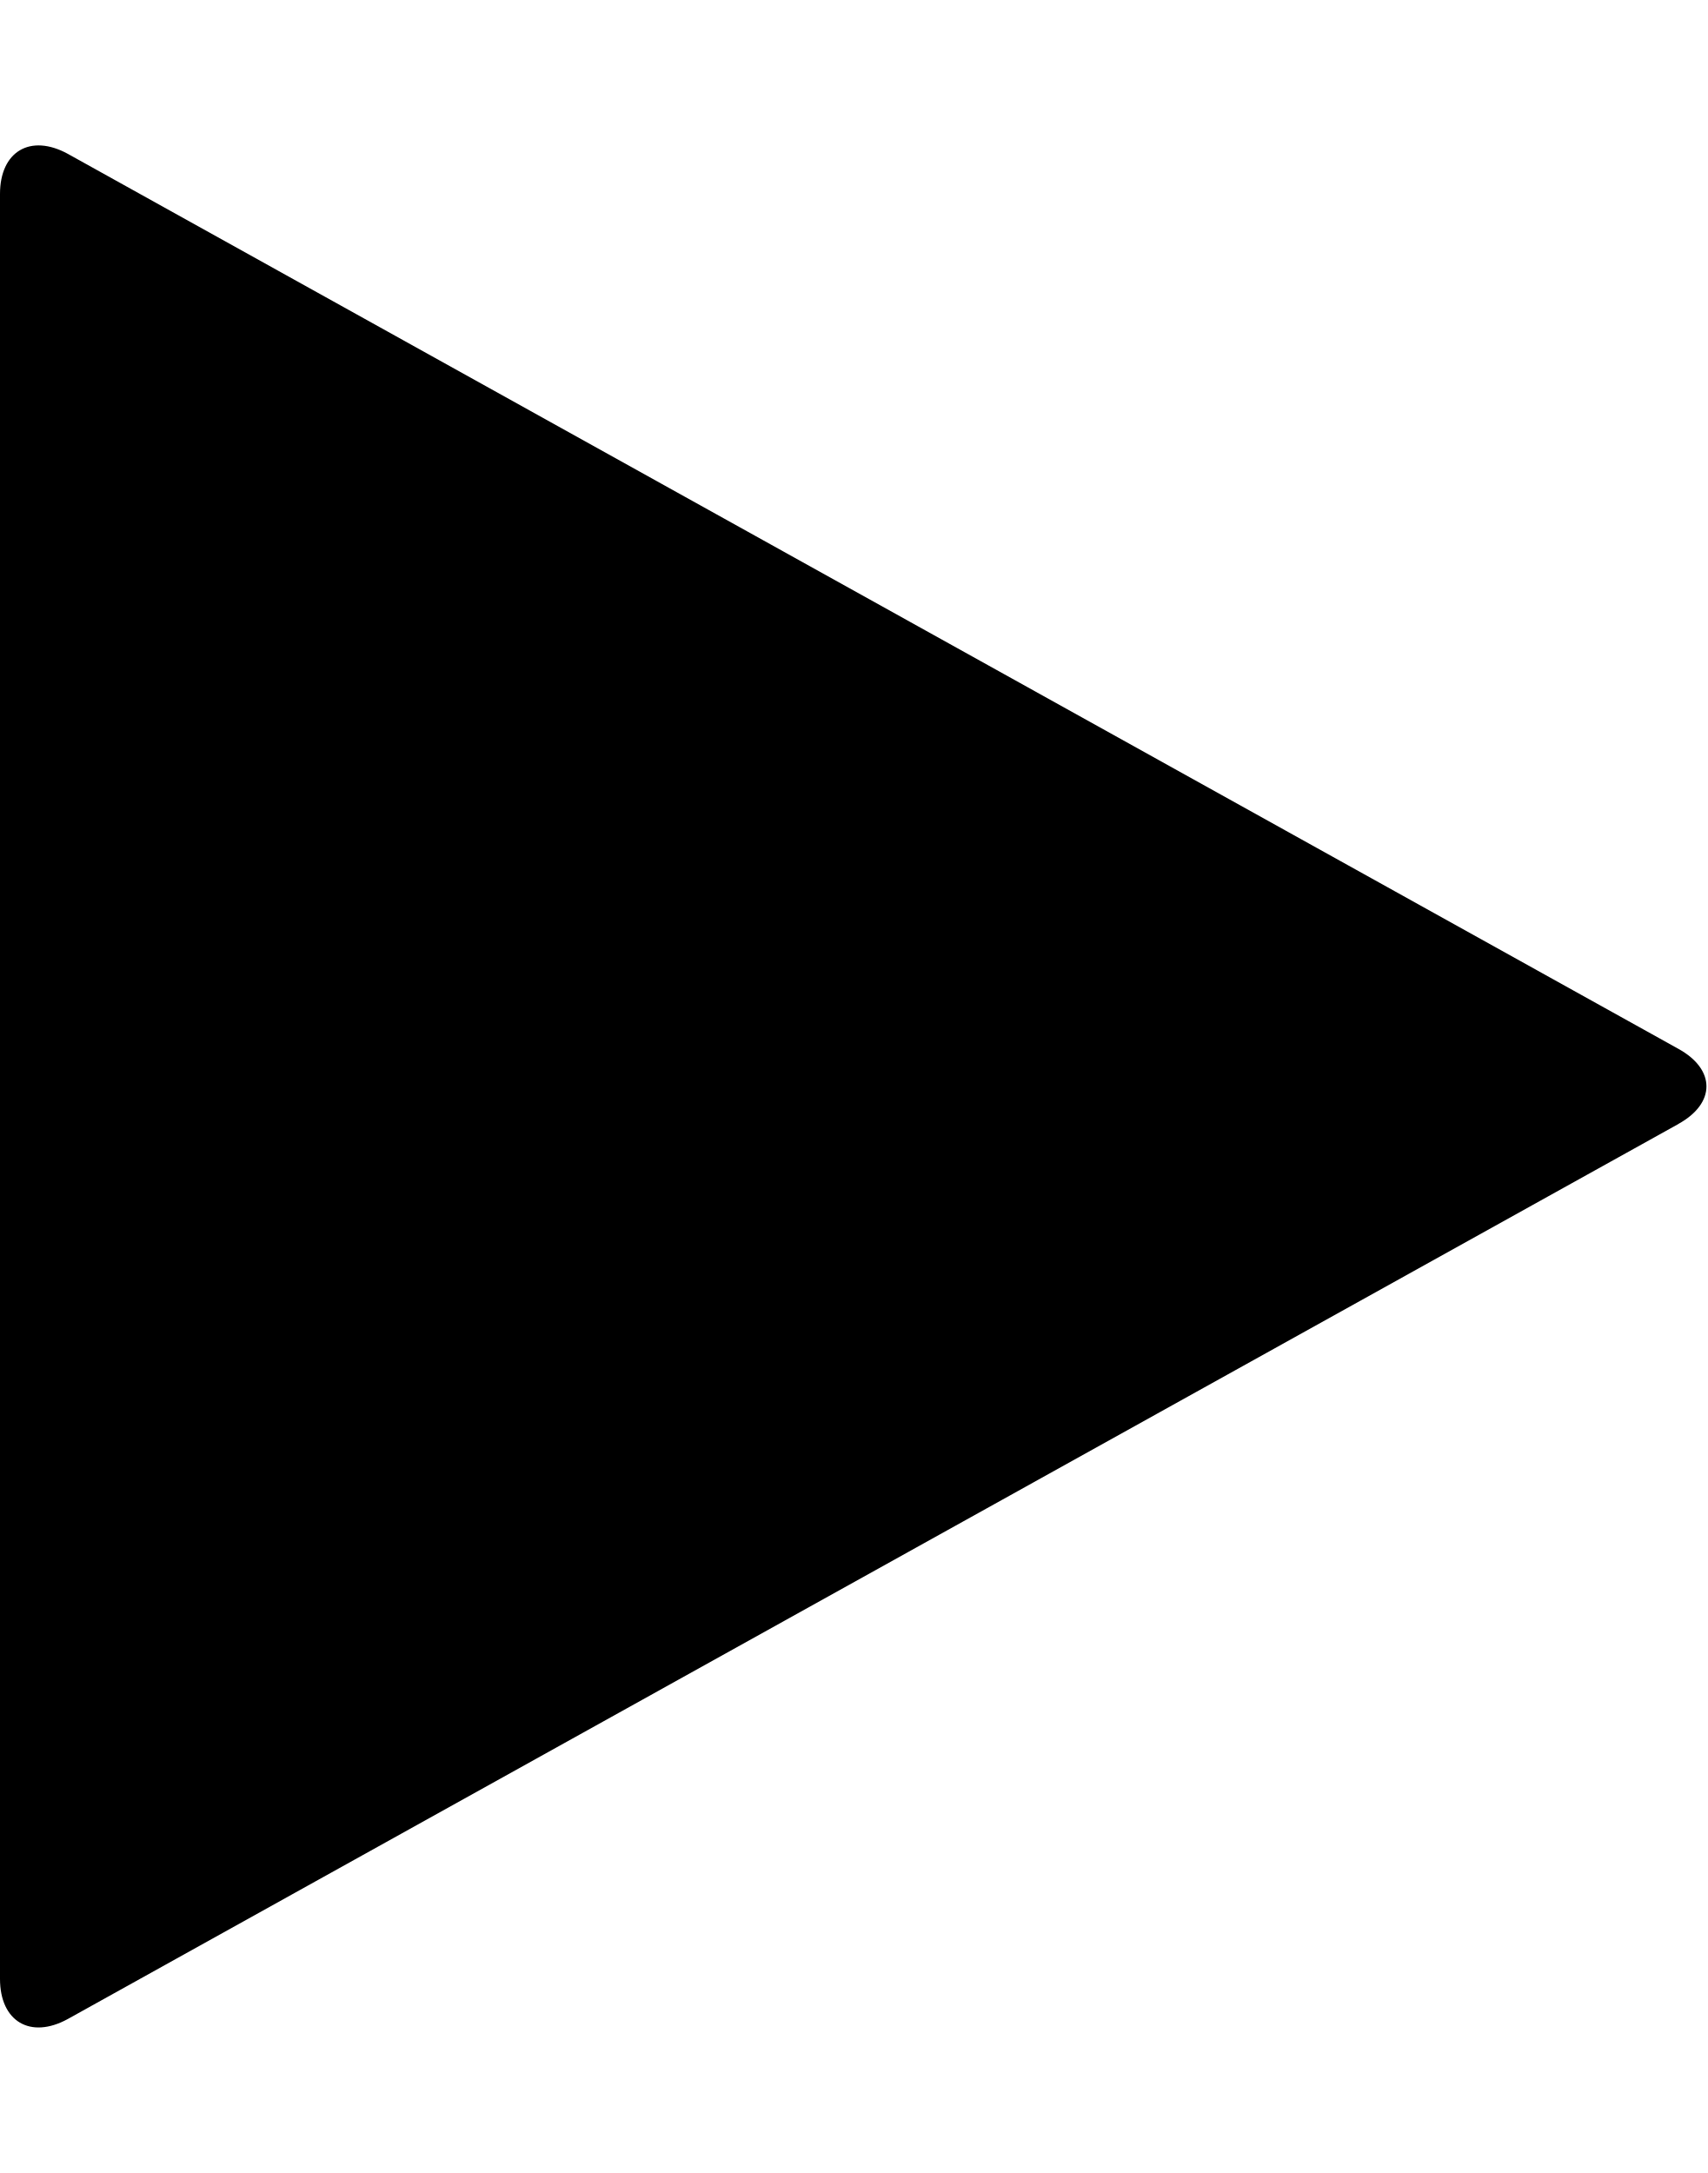
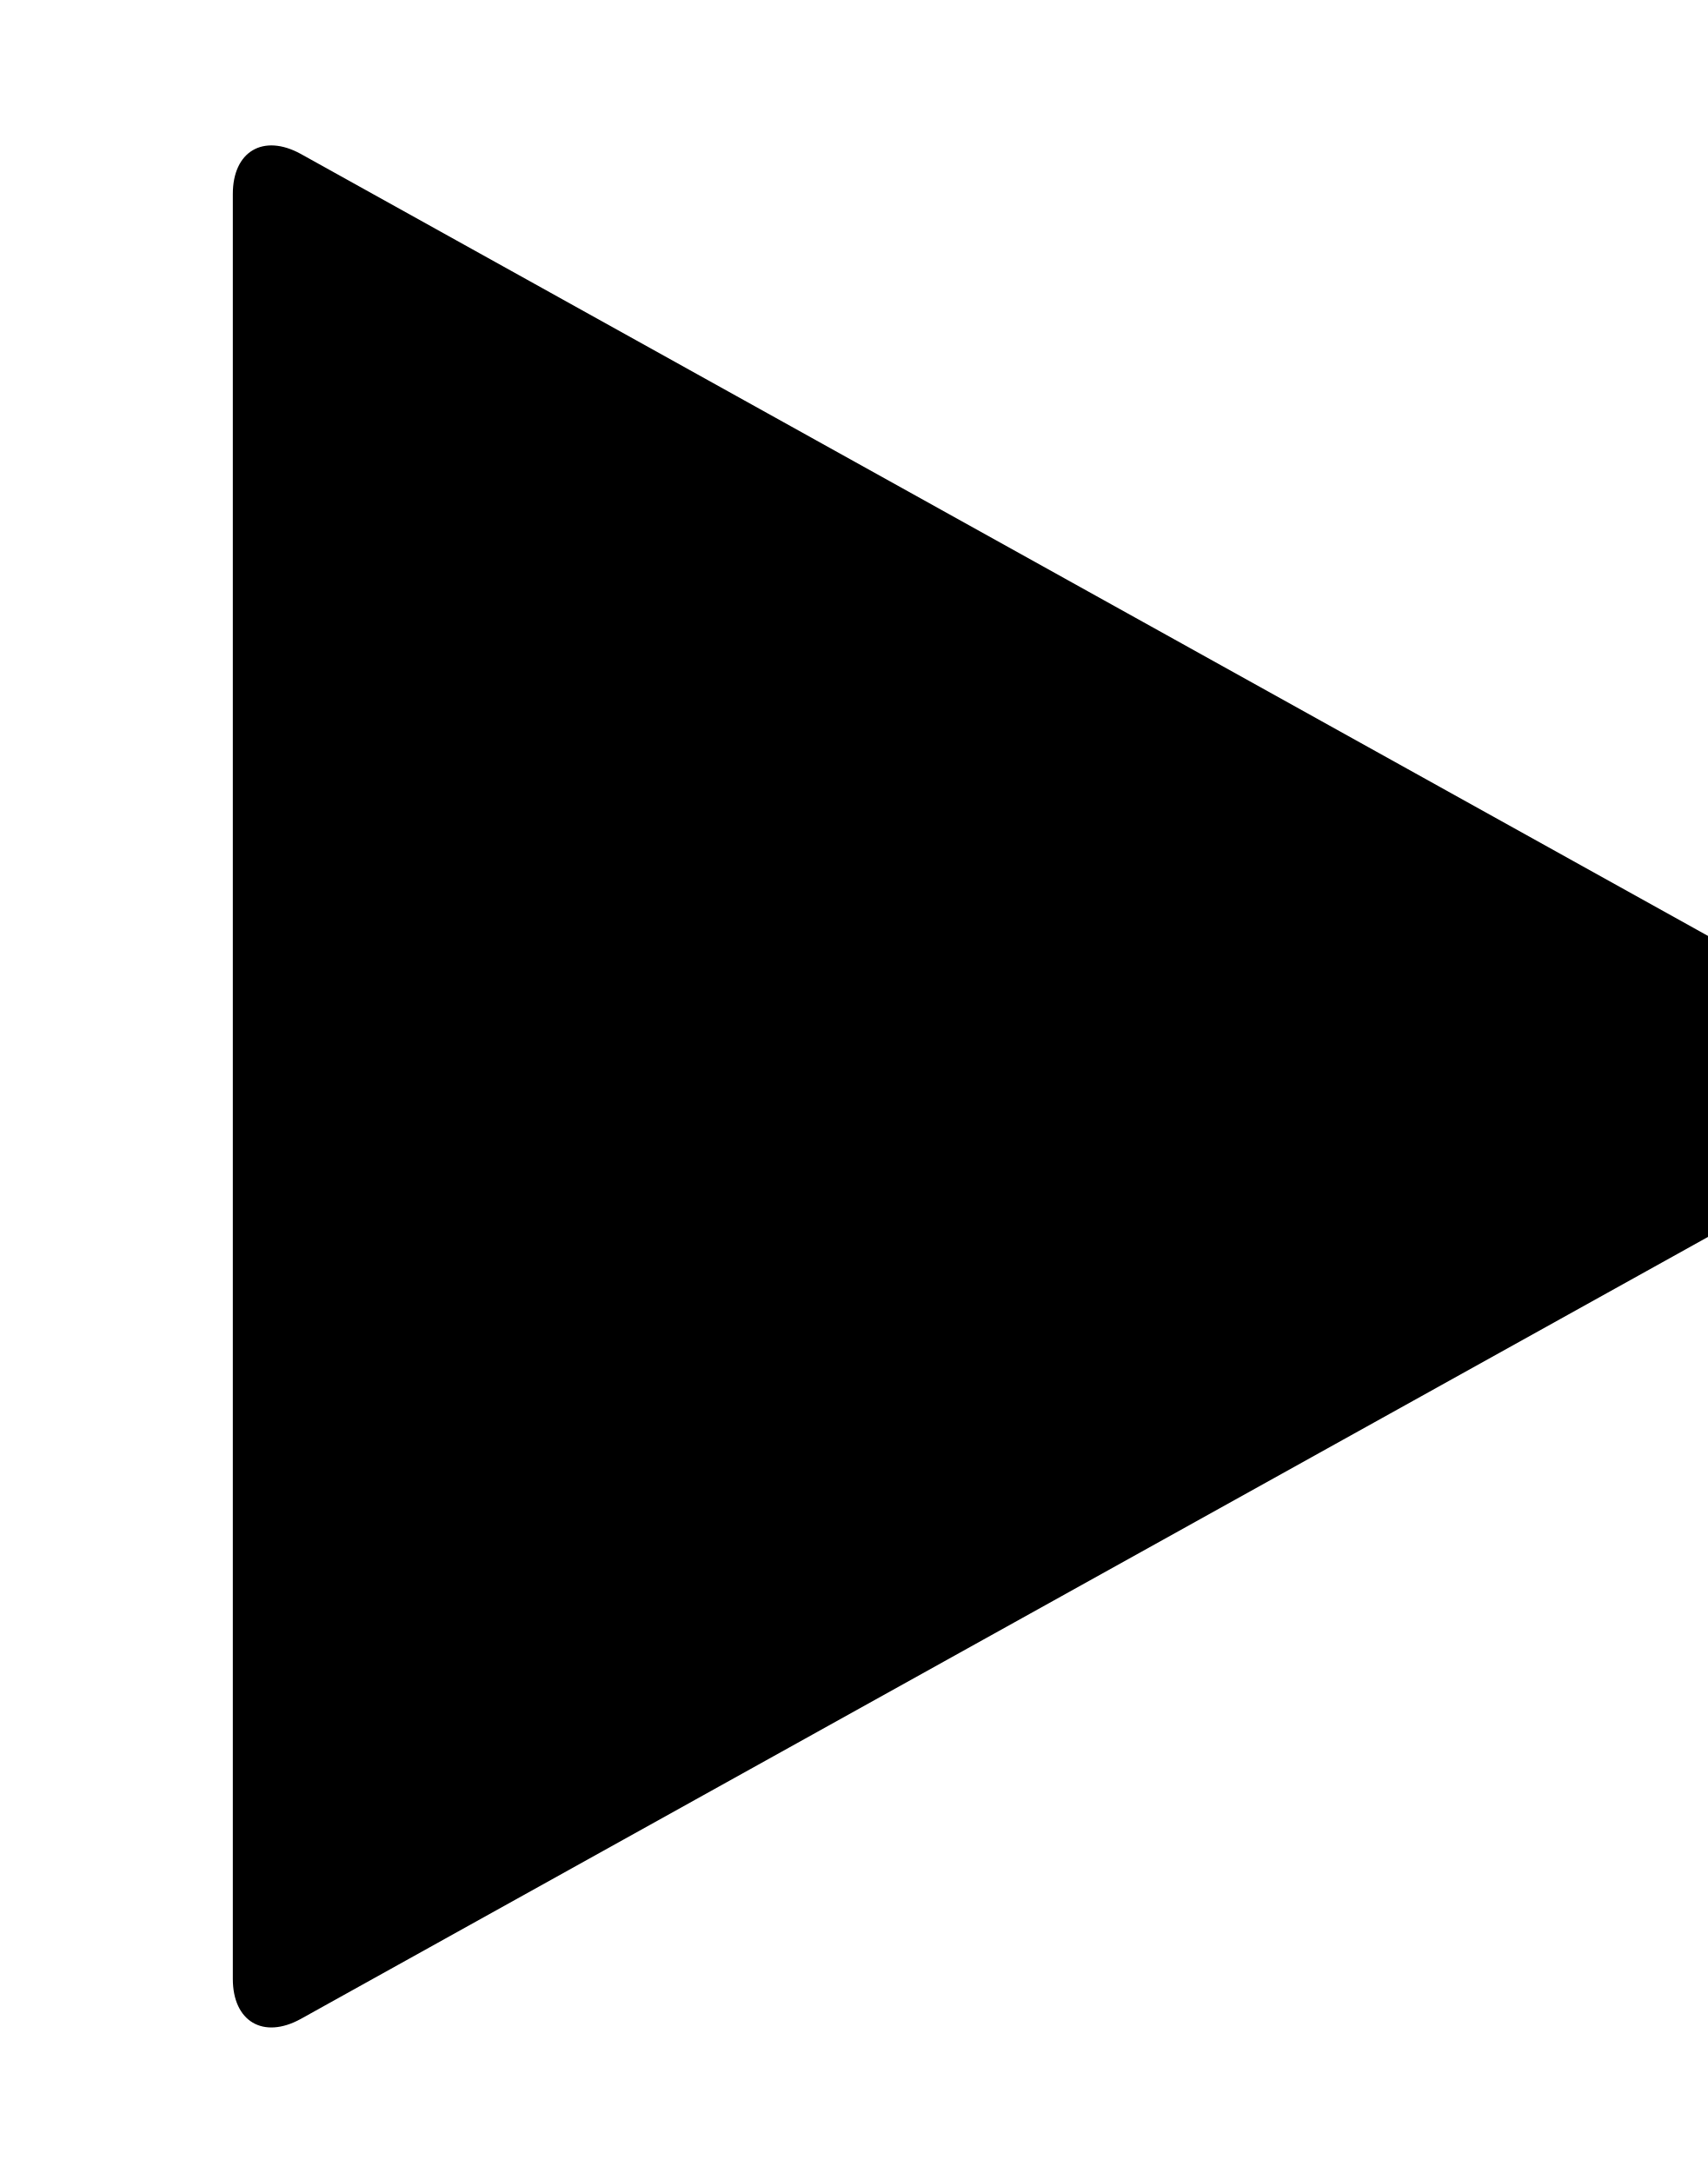
- <svg xmlns="http://www.w3.org/2000/svg" version="1.1" width="22" height="28" viewBox="0 0 22 28">
+ <svg xmlns="http://www.w3.org/2000/svg" version="1.1" width="22" height="28" viewBox="0 0 16 28">
  <path d="M21.625 14.484l-20.75 11.531c-0.484 0.266-0.875 0.031-0.875-0.516v-23c0-0.547 0.391-0.781 0.875-0.516l20.75 11.531c0.484 0.266 0.484 0.703 0 0.969z" />
</svg>
